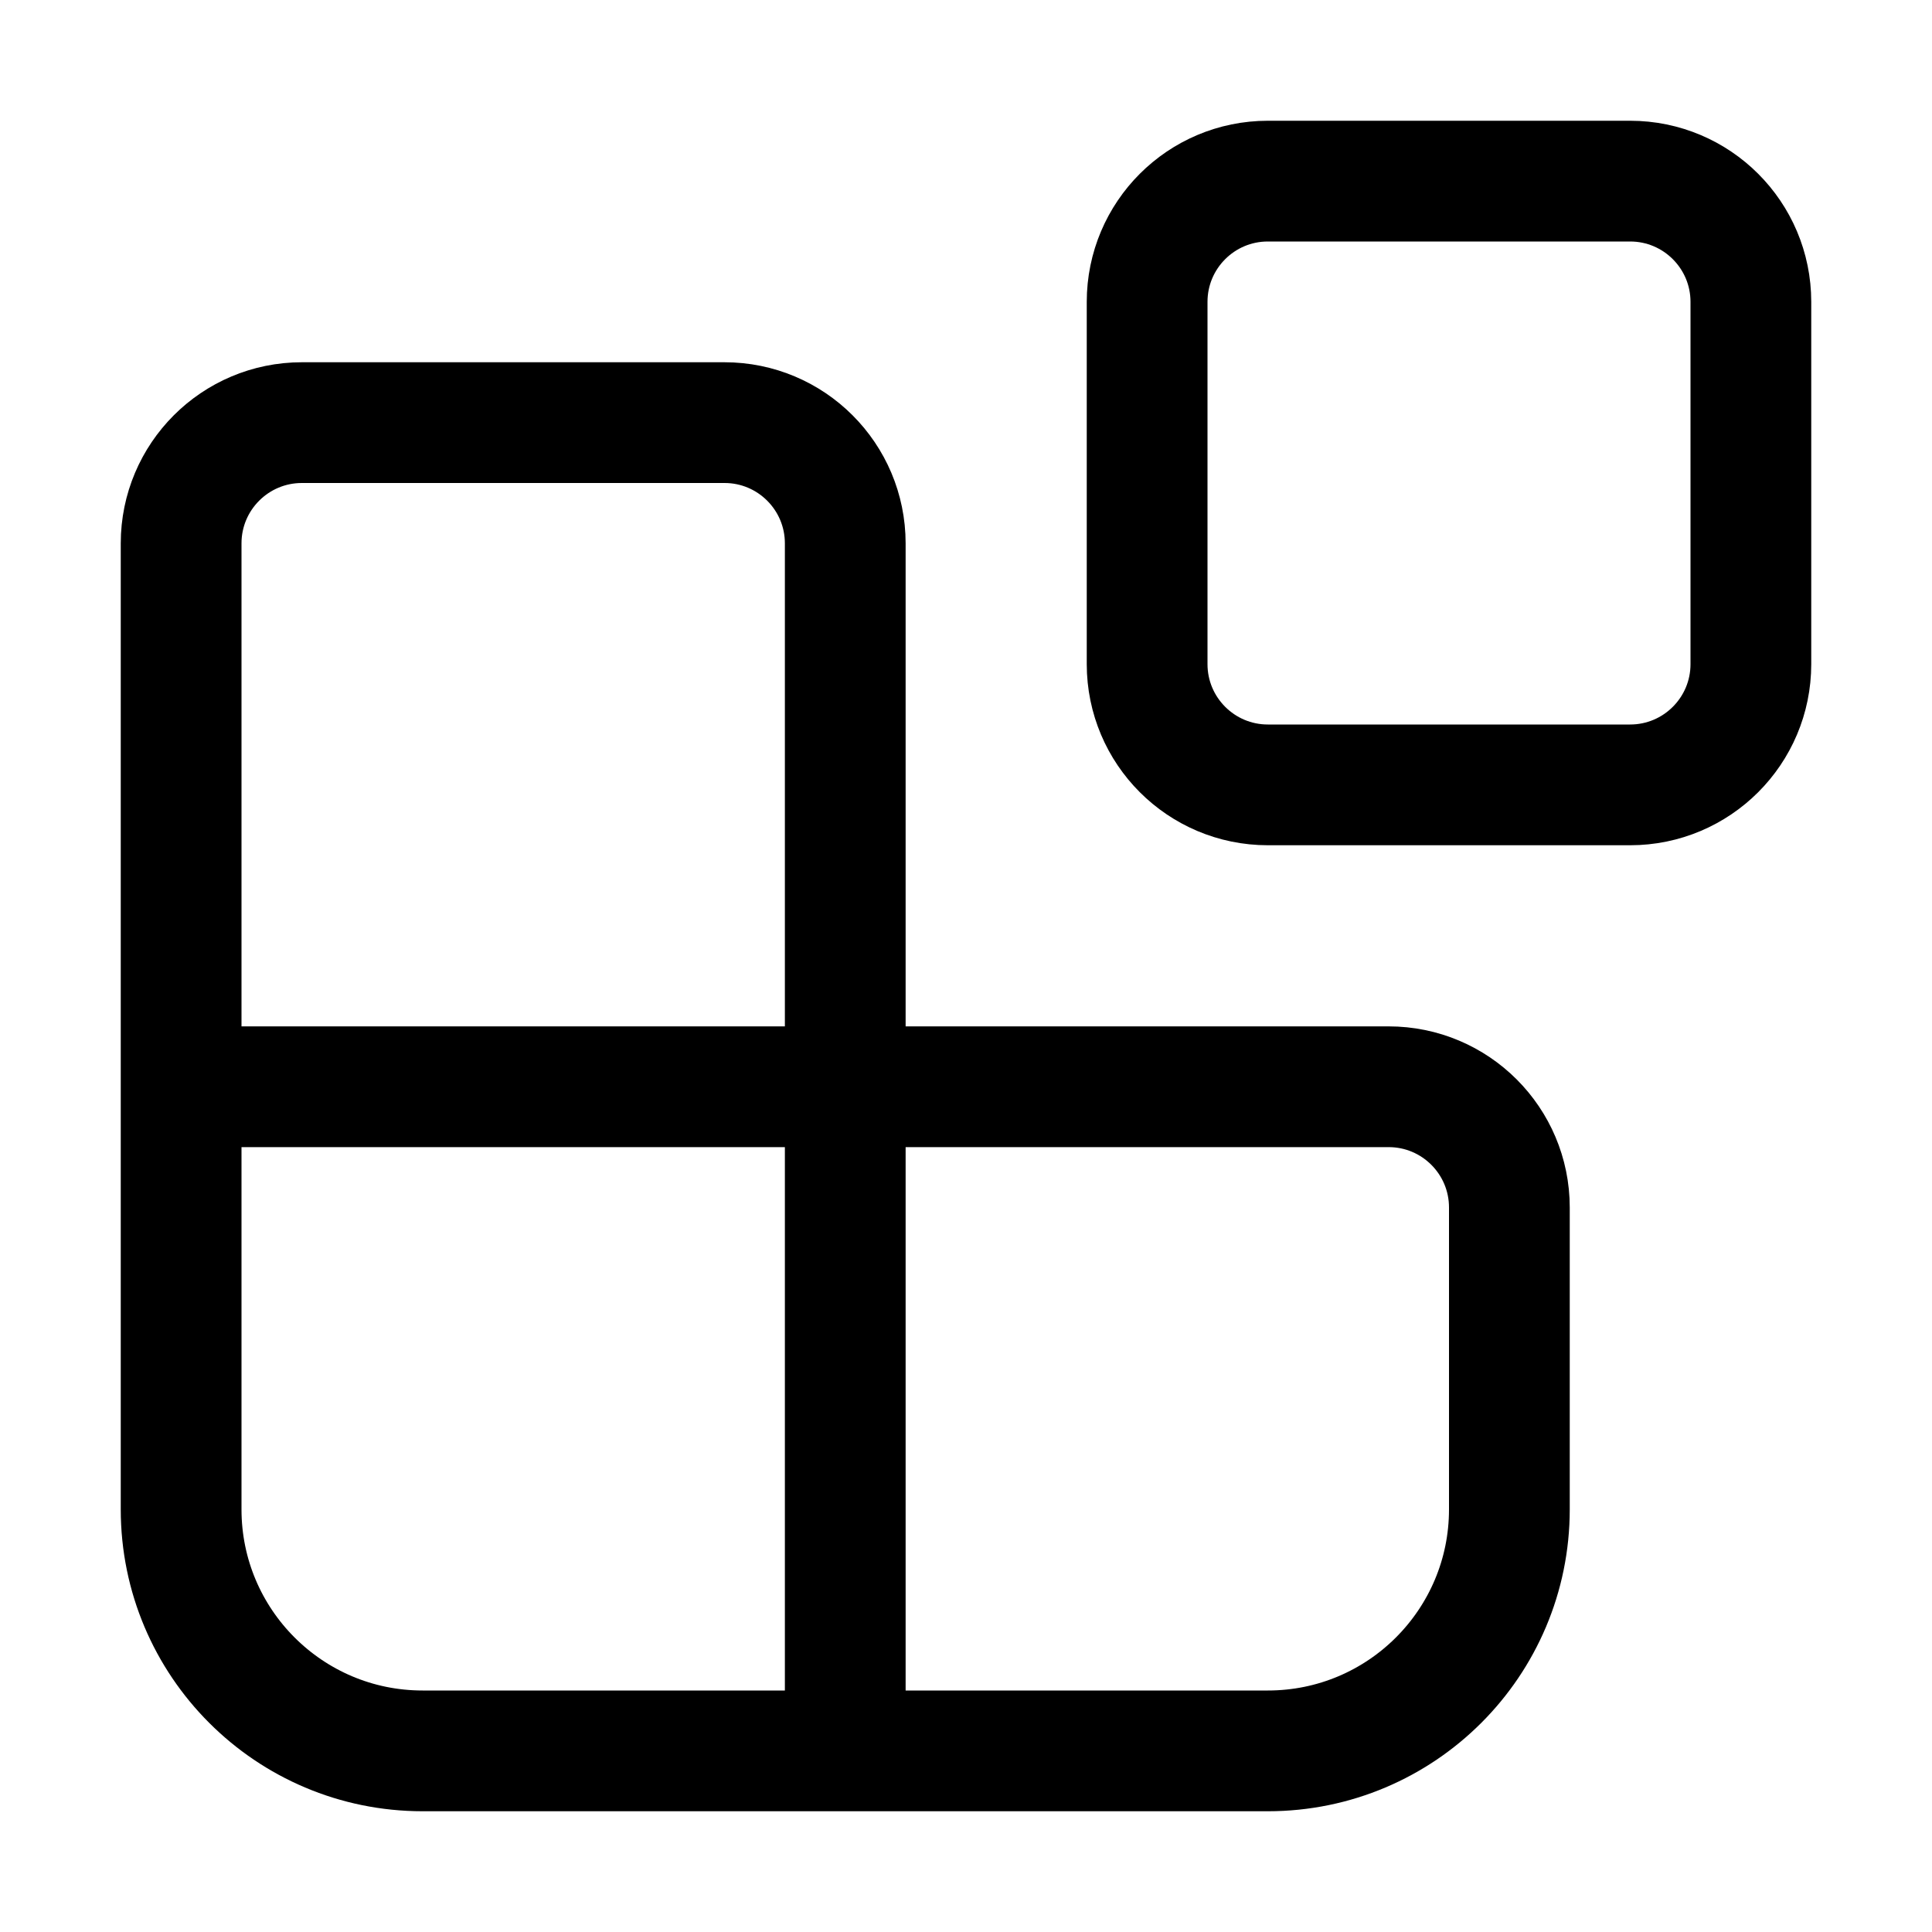
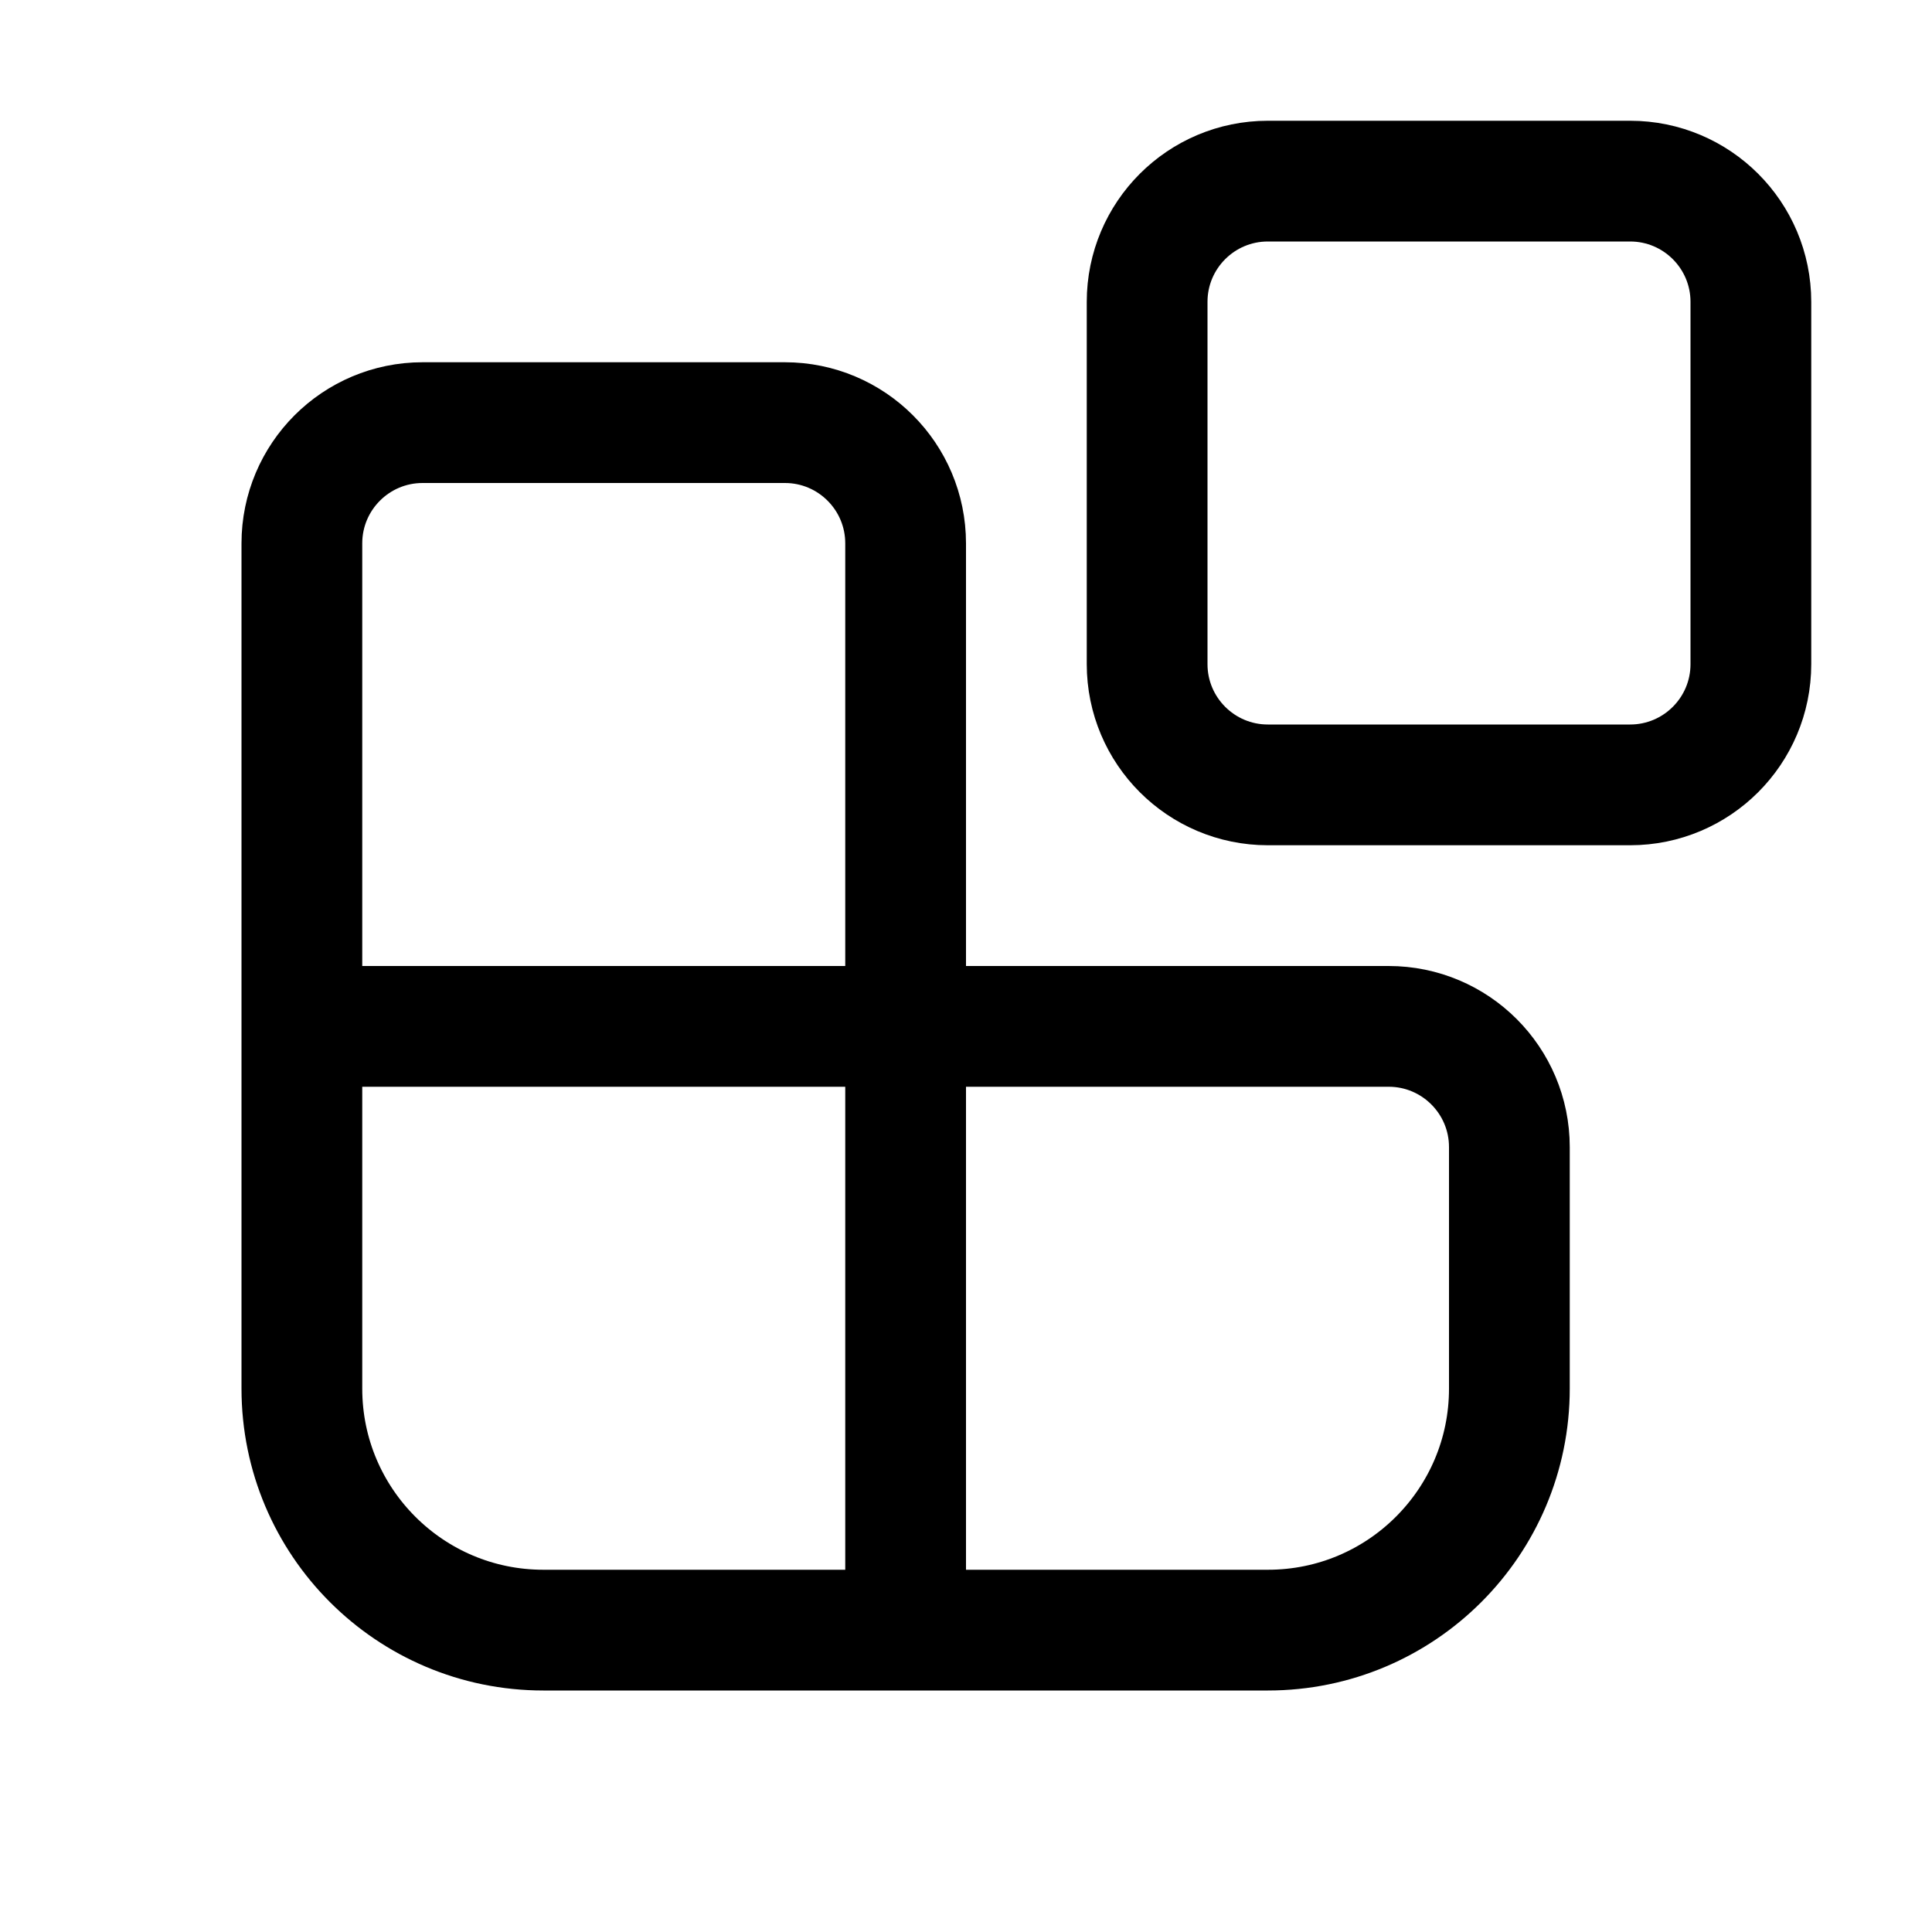
<svg xmlns="http://www.w3.org/2000/svg" fill="none" viewBox="0 0 16 16">
-   <path stroke="#000" d="M7 9V4.5a1 1 0 0 0-1-1H2.5a1 1 0 0 0-1 1V9M7 9H1.5M7 9h4.5a1 1 0 0 1 1 1v2.5a2 2 0 0 1-2 2H7M7 9v5.5M1.5 9v3.5a2 2 0 0 0 2 2H7m2.5-12a1 1 0 0 1 1-1h3a1 1 0 0 1 1 1v3a1 1 0 0 1-1 1h-3a1 1 0 0 1-1-1z" />
+   <path stroke="#000" d="M7.5 8.5v-4a1 1 0 0 0-1-1h-3a1 1 0 0 0-1 1v4m5 0h-5m5 0h4a1 1 0 0 1 1 1v2a2 2 0 0 1-2 2h-3m0-5v5m-5-5v3a2 2 0 0 0 2 2h3m3-7h3a1 1 0 0 0 1-1v-3a1 1 0 0 0-1-1h-3a1 1 0 0 0-1 1v3a1 1 0 0 0 1 1Z" />
</svg>
